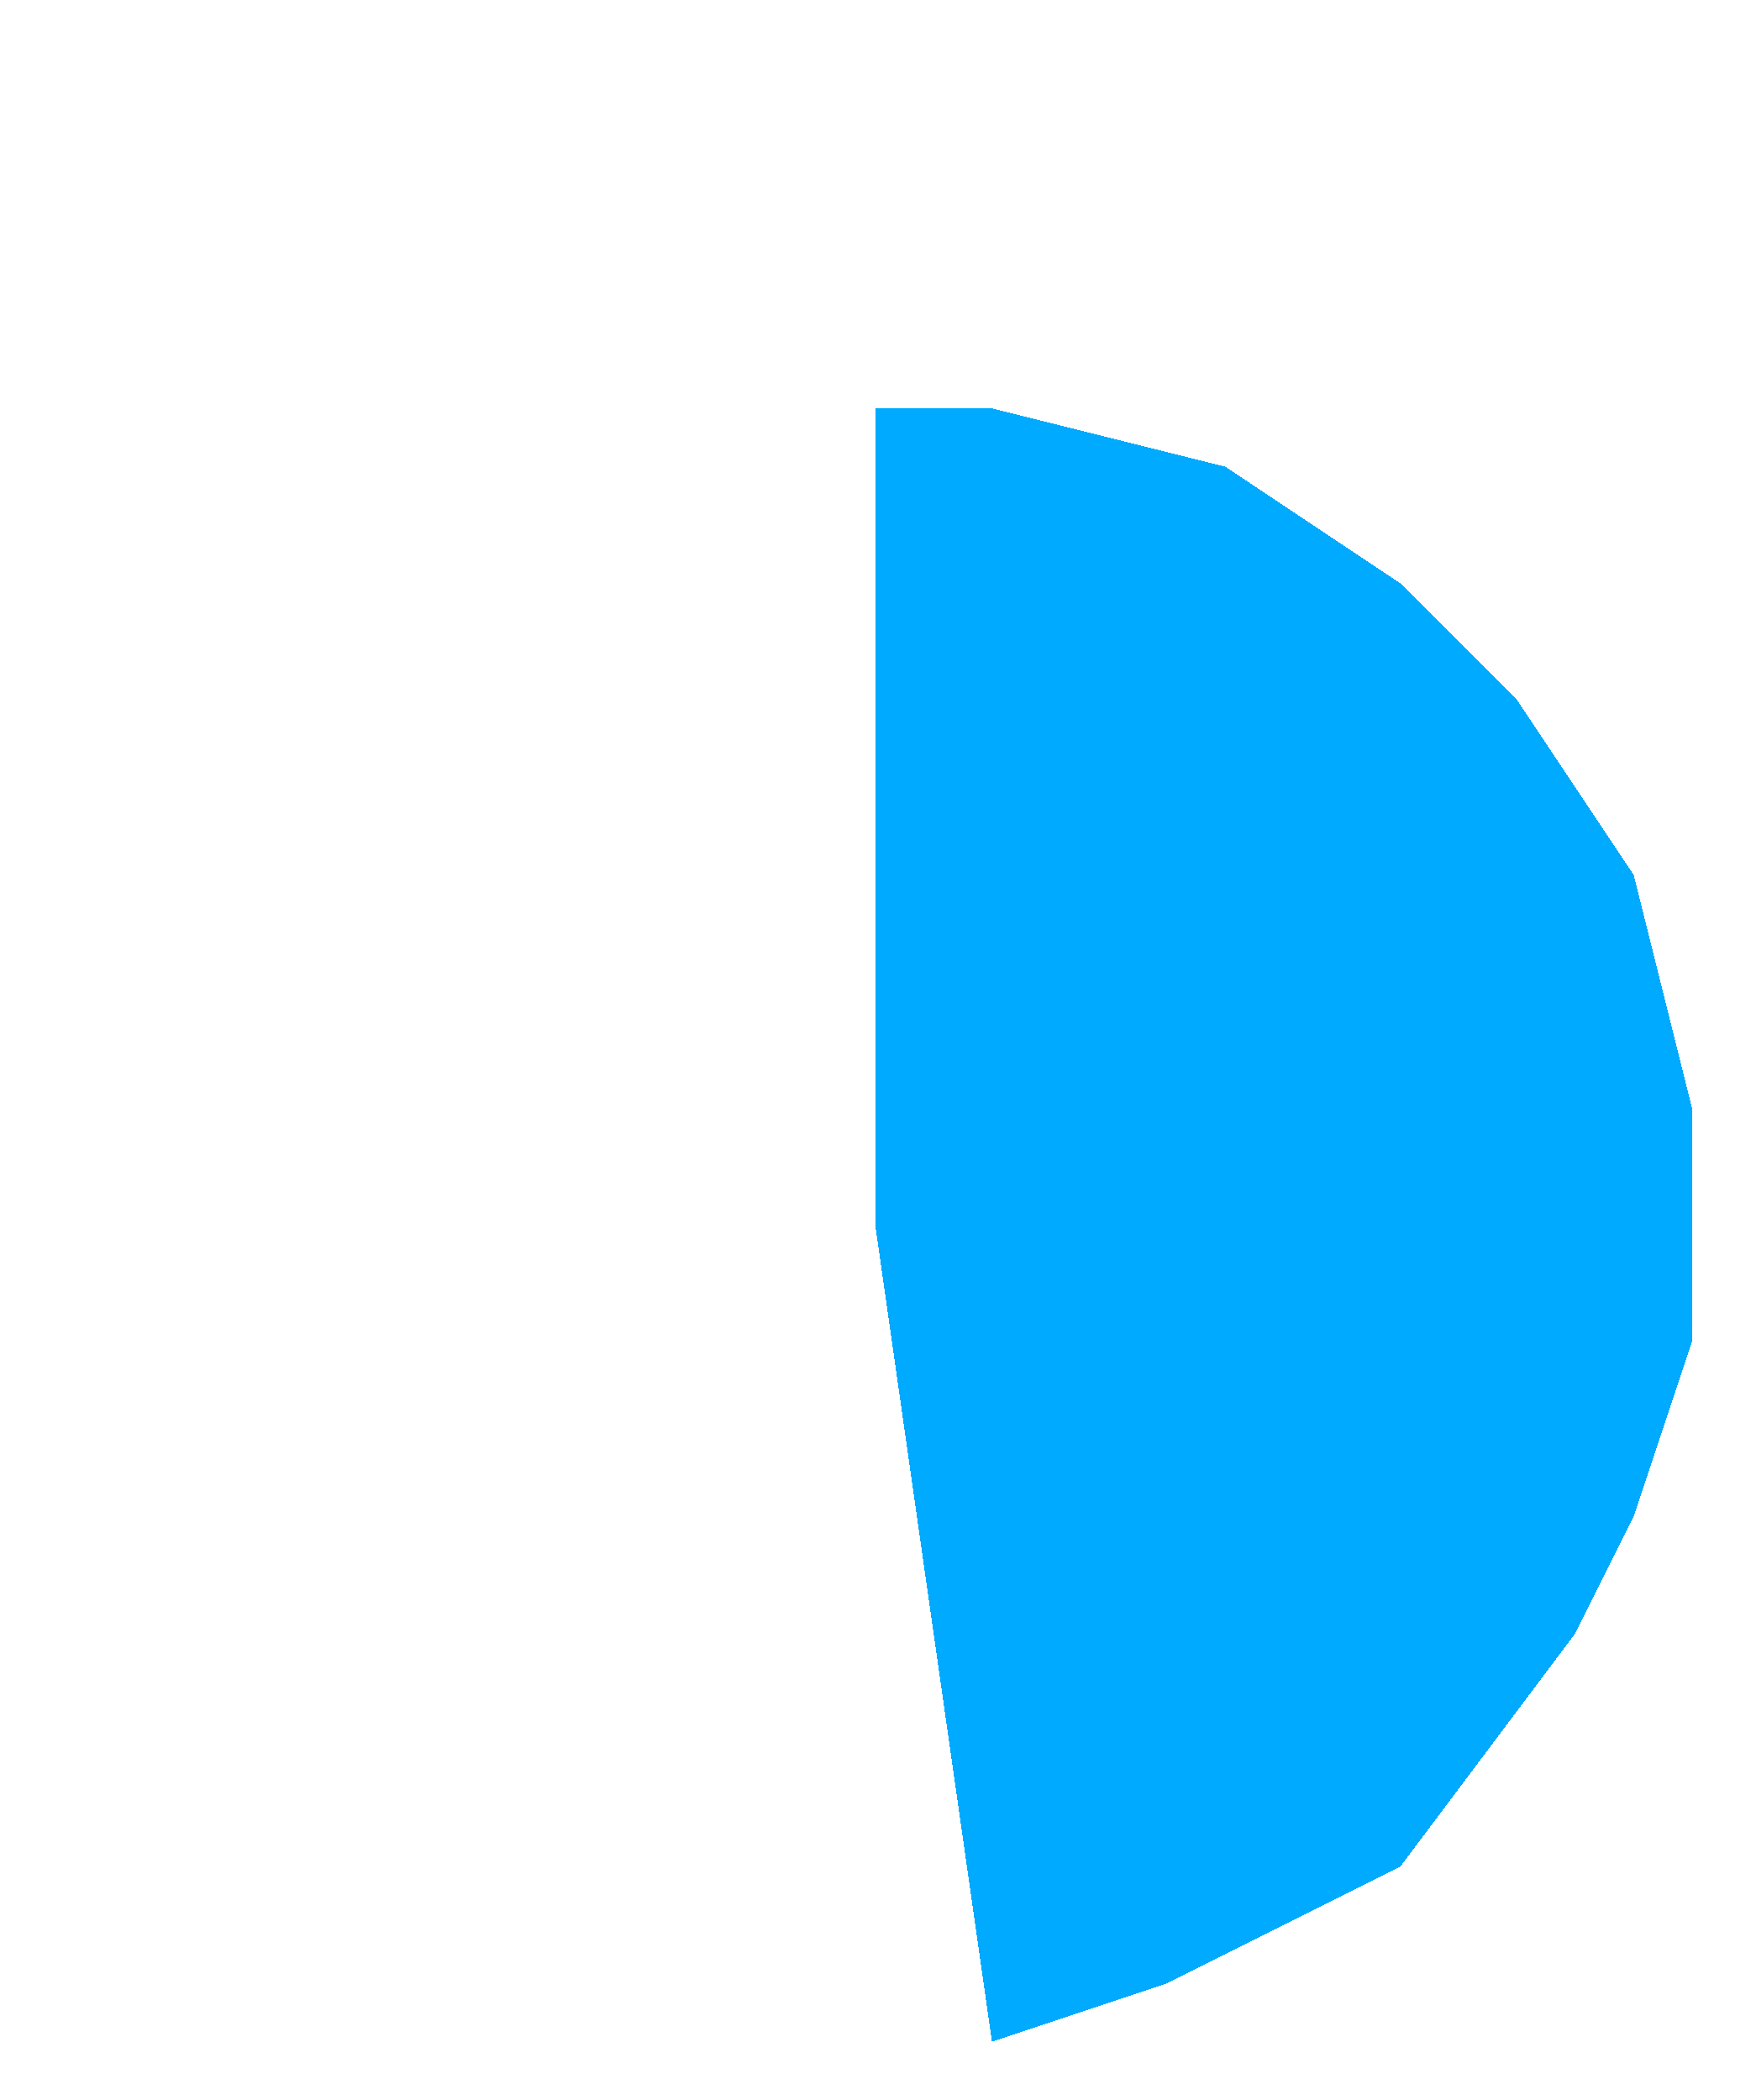
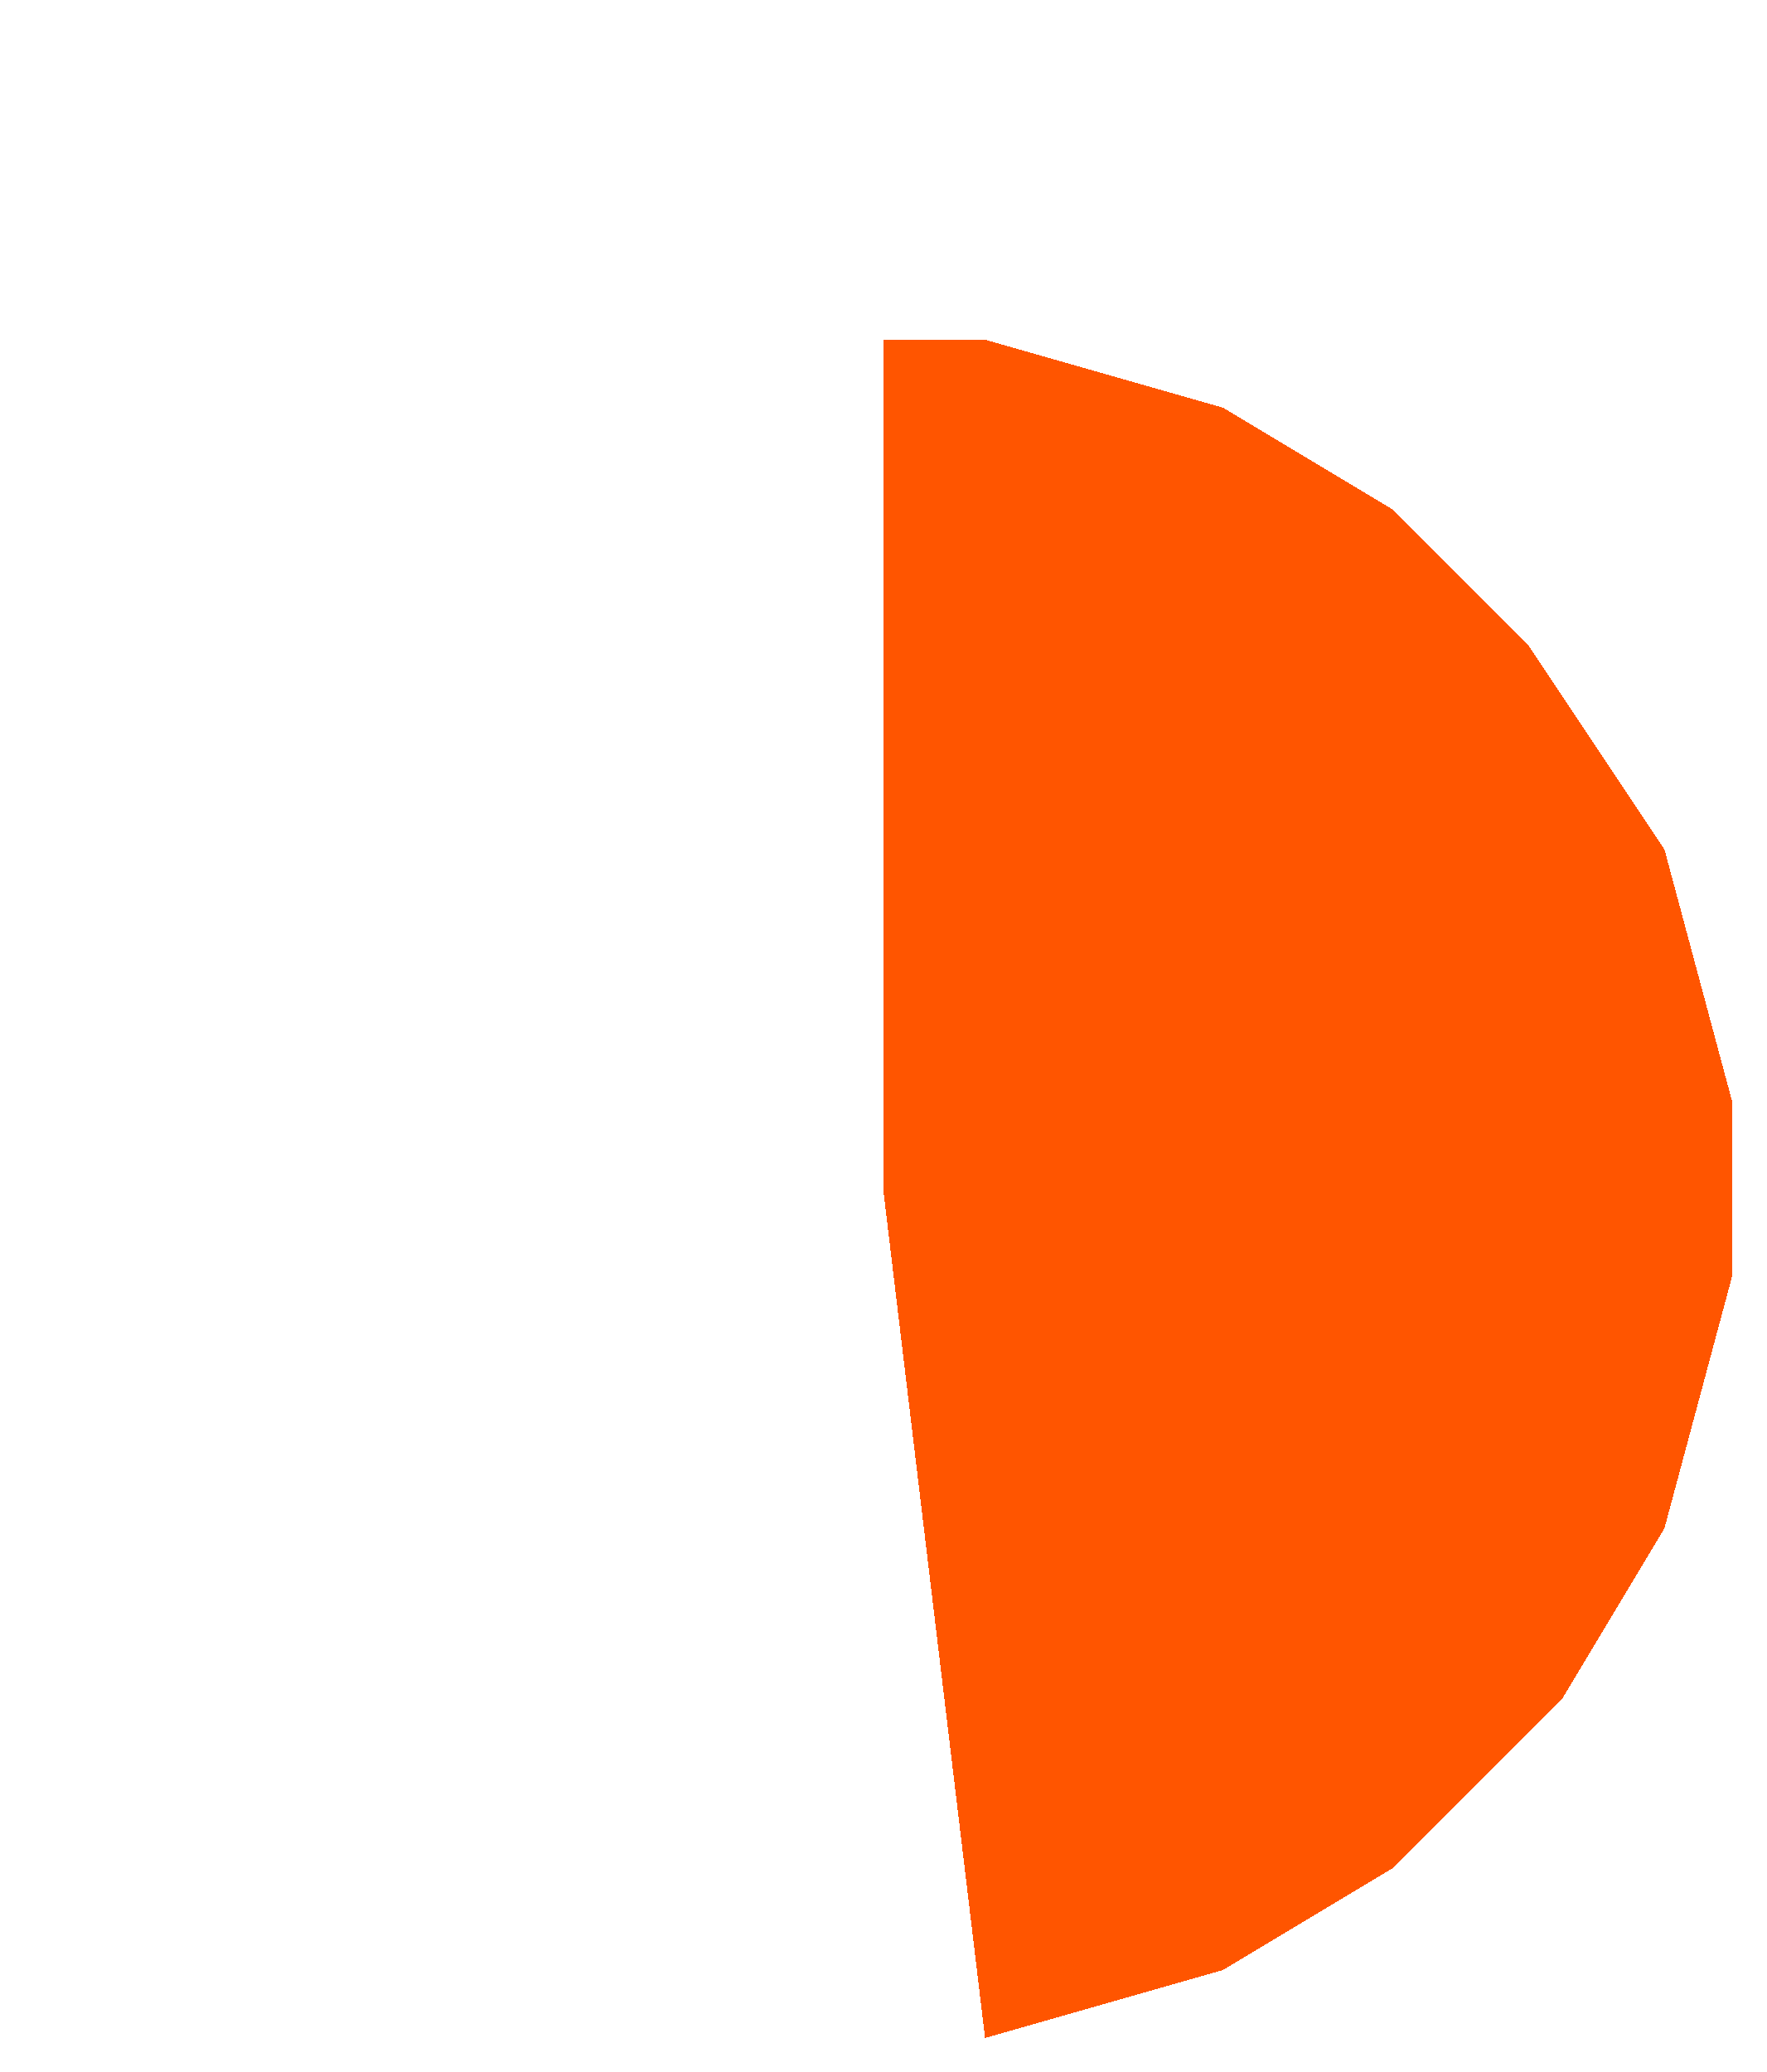
- <svg xmlns="http://www.w3.org/2000/svg" width="30" height="36" viewBox="0 0 30 36" id="svg2" version="1.1" style="shape-rendering:crispEdges">
+ <svg xmlns="http://www.w3.org/2000/svg" width="52" height="61" viewBox="0 0 52 61" id="svg2" version="1.1" style="shape-rendering:crispEdges">
  <defs id="defs4" />
-   <g id="layer1" transform="translate(-0.2369458,-1015.967)">
-     <path style="fill:#00aaff;fill-opacity:1;fill-rule:evenodd;stroke:none;stroke-width:1.4;stroke-linecap:butt;stroke-linejoin:miter;stroke-miterlimit:4;stroke-dasharray:none;stroke-opacity:1;shape-rendering:crispEdges" d="m 17.237,1050.967 3,-1 4,-2 3,-4 1,-2 1,-3 0,-2 0,-2 -1,-4 -2,-3 -2,-2 -3,-2 -4,-1 -2,0 0,14 z" id="path3802" />
-     <path style="fill:none;fill-rule:evenodd;stroke:#000000;stroke-width:0;stroke-linecap:butt;stroke-linejoin:miter;stroke-miterlimit:4;stroke-dasharray:none;stroke-opacity:1" d="m 3.237,1013.967 23,25" id="path3279" />
+   <g id="layer1" transform="translate(11.01306,-996.9673)">
+     <path id="path3802-9" d="m 17.987,1056.967 7,-2 5,-3 5,-5 3,-5 2,-7.449 0,-5.102 -2,-7.449 -4,-6 -4,-4 -5,-3 -7,-2 -3,0 0,25 z" style="fill:#ff5500;fill-opacity:1;fill-rule:evenodd;stroke:none;stroke-width:2;stroke-linecap:butt;stroke-linejoin:miter;stroke-miterlimit:4;stroke-dasharray:none;stroke-opacity:1;shape-rendering:crispEdges" />
  </g>
</svg>
